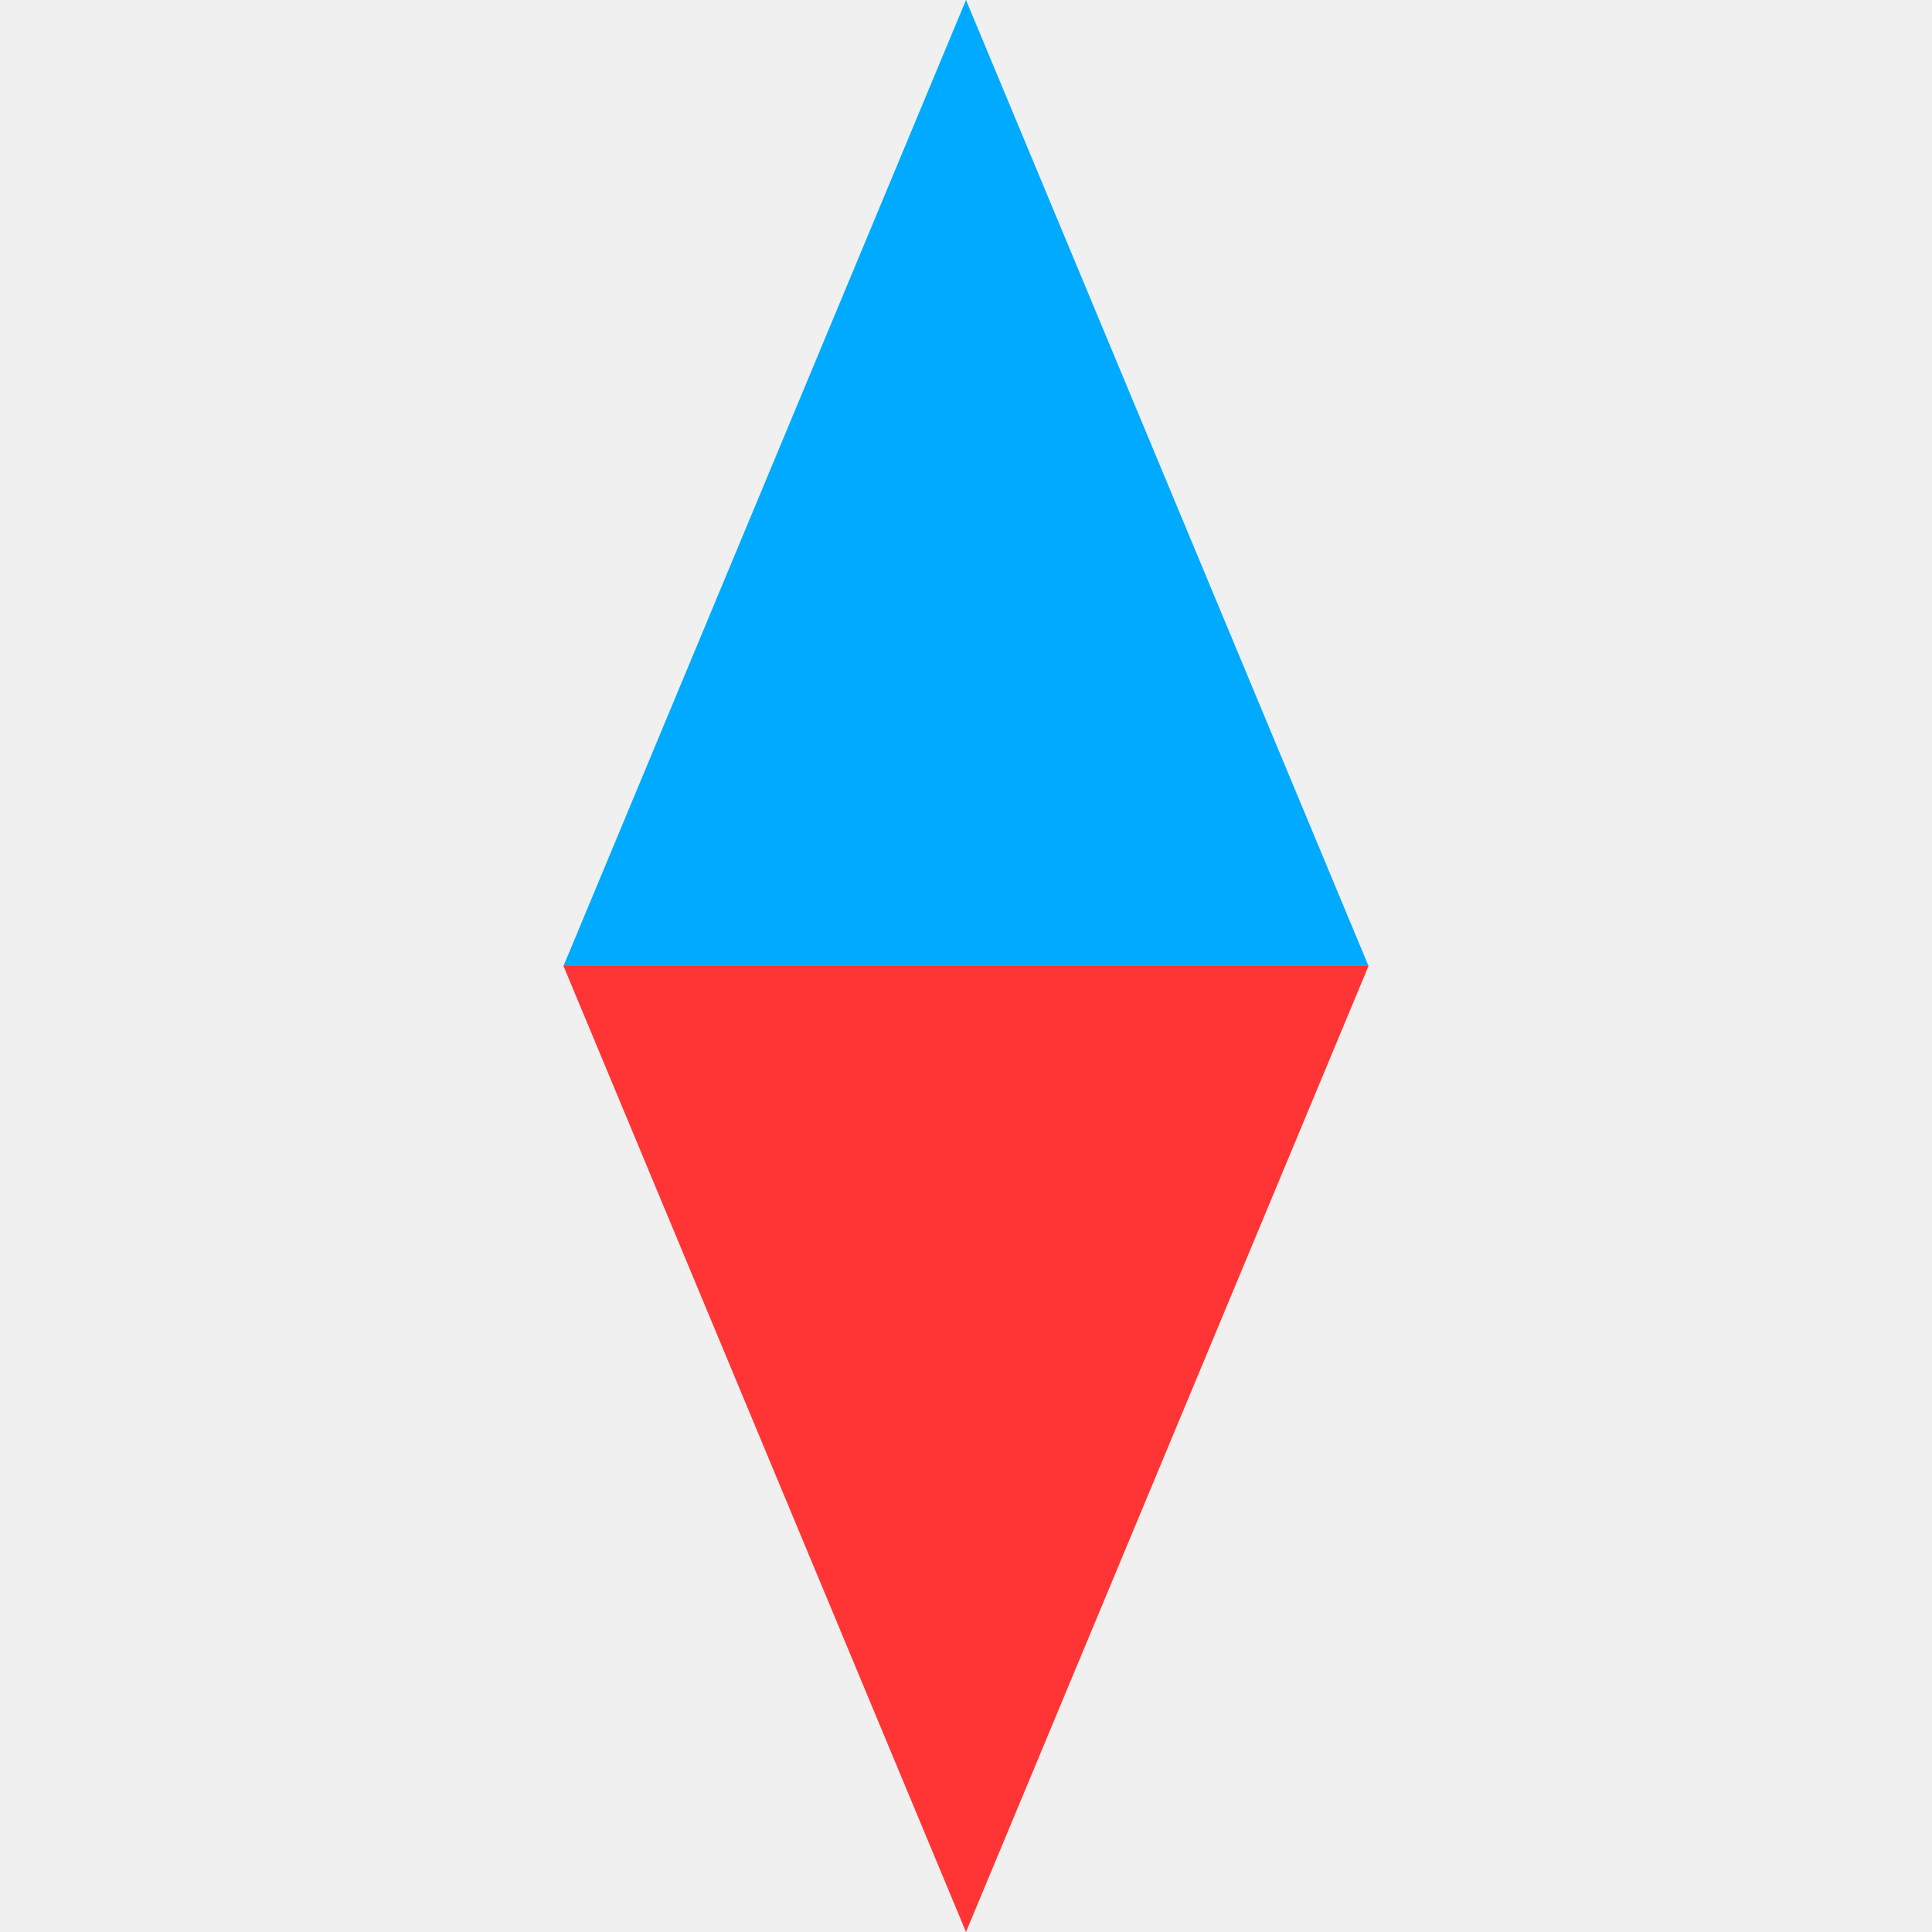
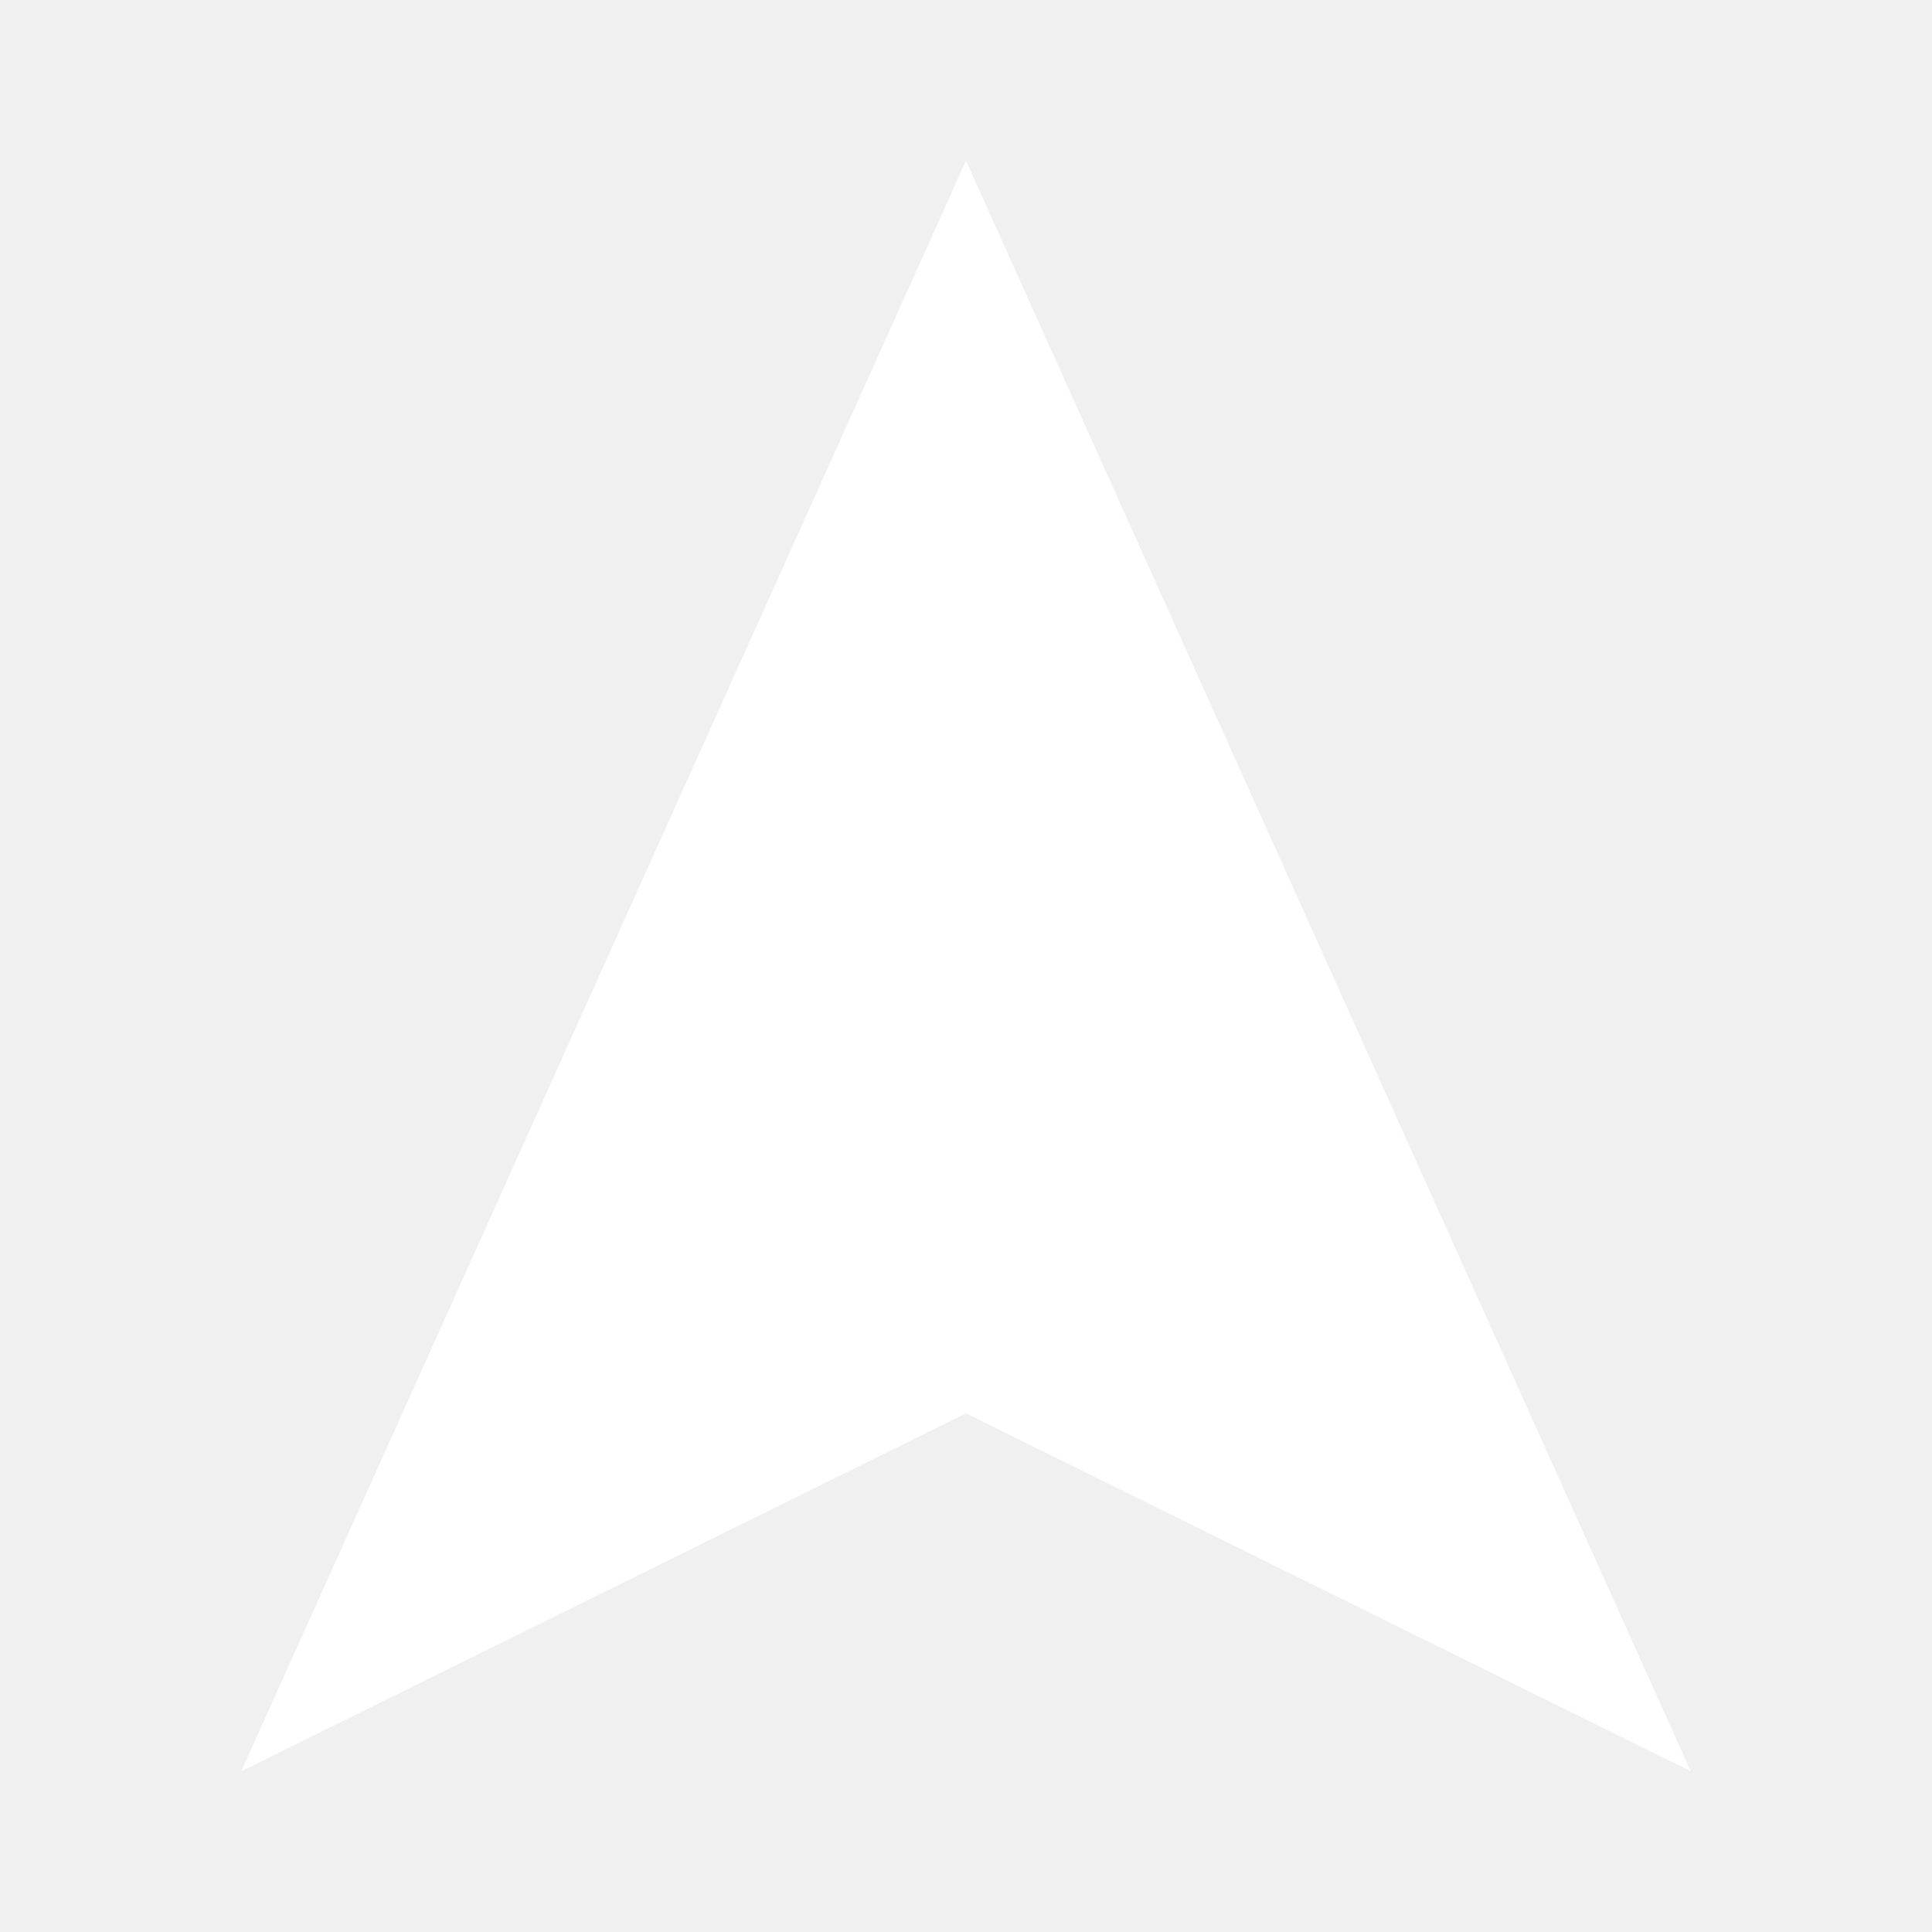
<svg xmlns="http://www.w3.org/2000/svg" width="32" height="32" viewBox="0 0 32 32" fill="none">
-   <path d="M16 32L9.333 16H22.667L16 32Z" fill="#FF3535" />
-   <path d="M16 0L9.333 16H22.667L16 0Z" fill="#00AAFF" />
+   <path fill-rule="evenodd" clip-rule="evenodd" d="M16 2.667L28 29.333L16 23.407L4 29.333L16 2.667Z" fill="white" stroke="white" stroke-width="0.004" stroke-miterlimit="1.5" stroke-linecap="round" stroke-linejoin="round" />
</svg>
